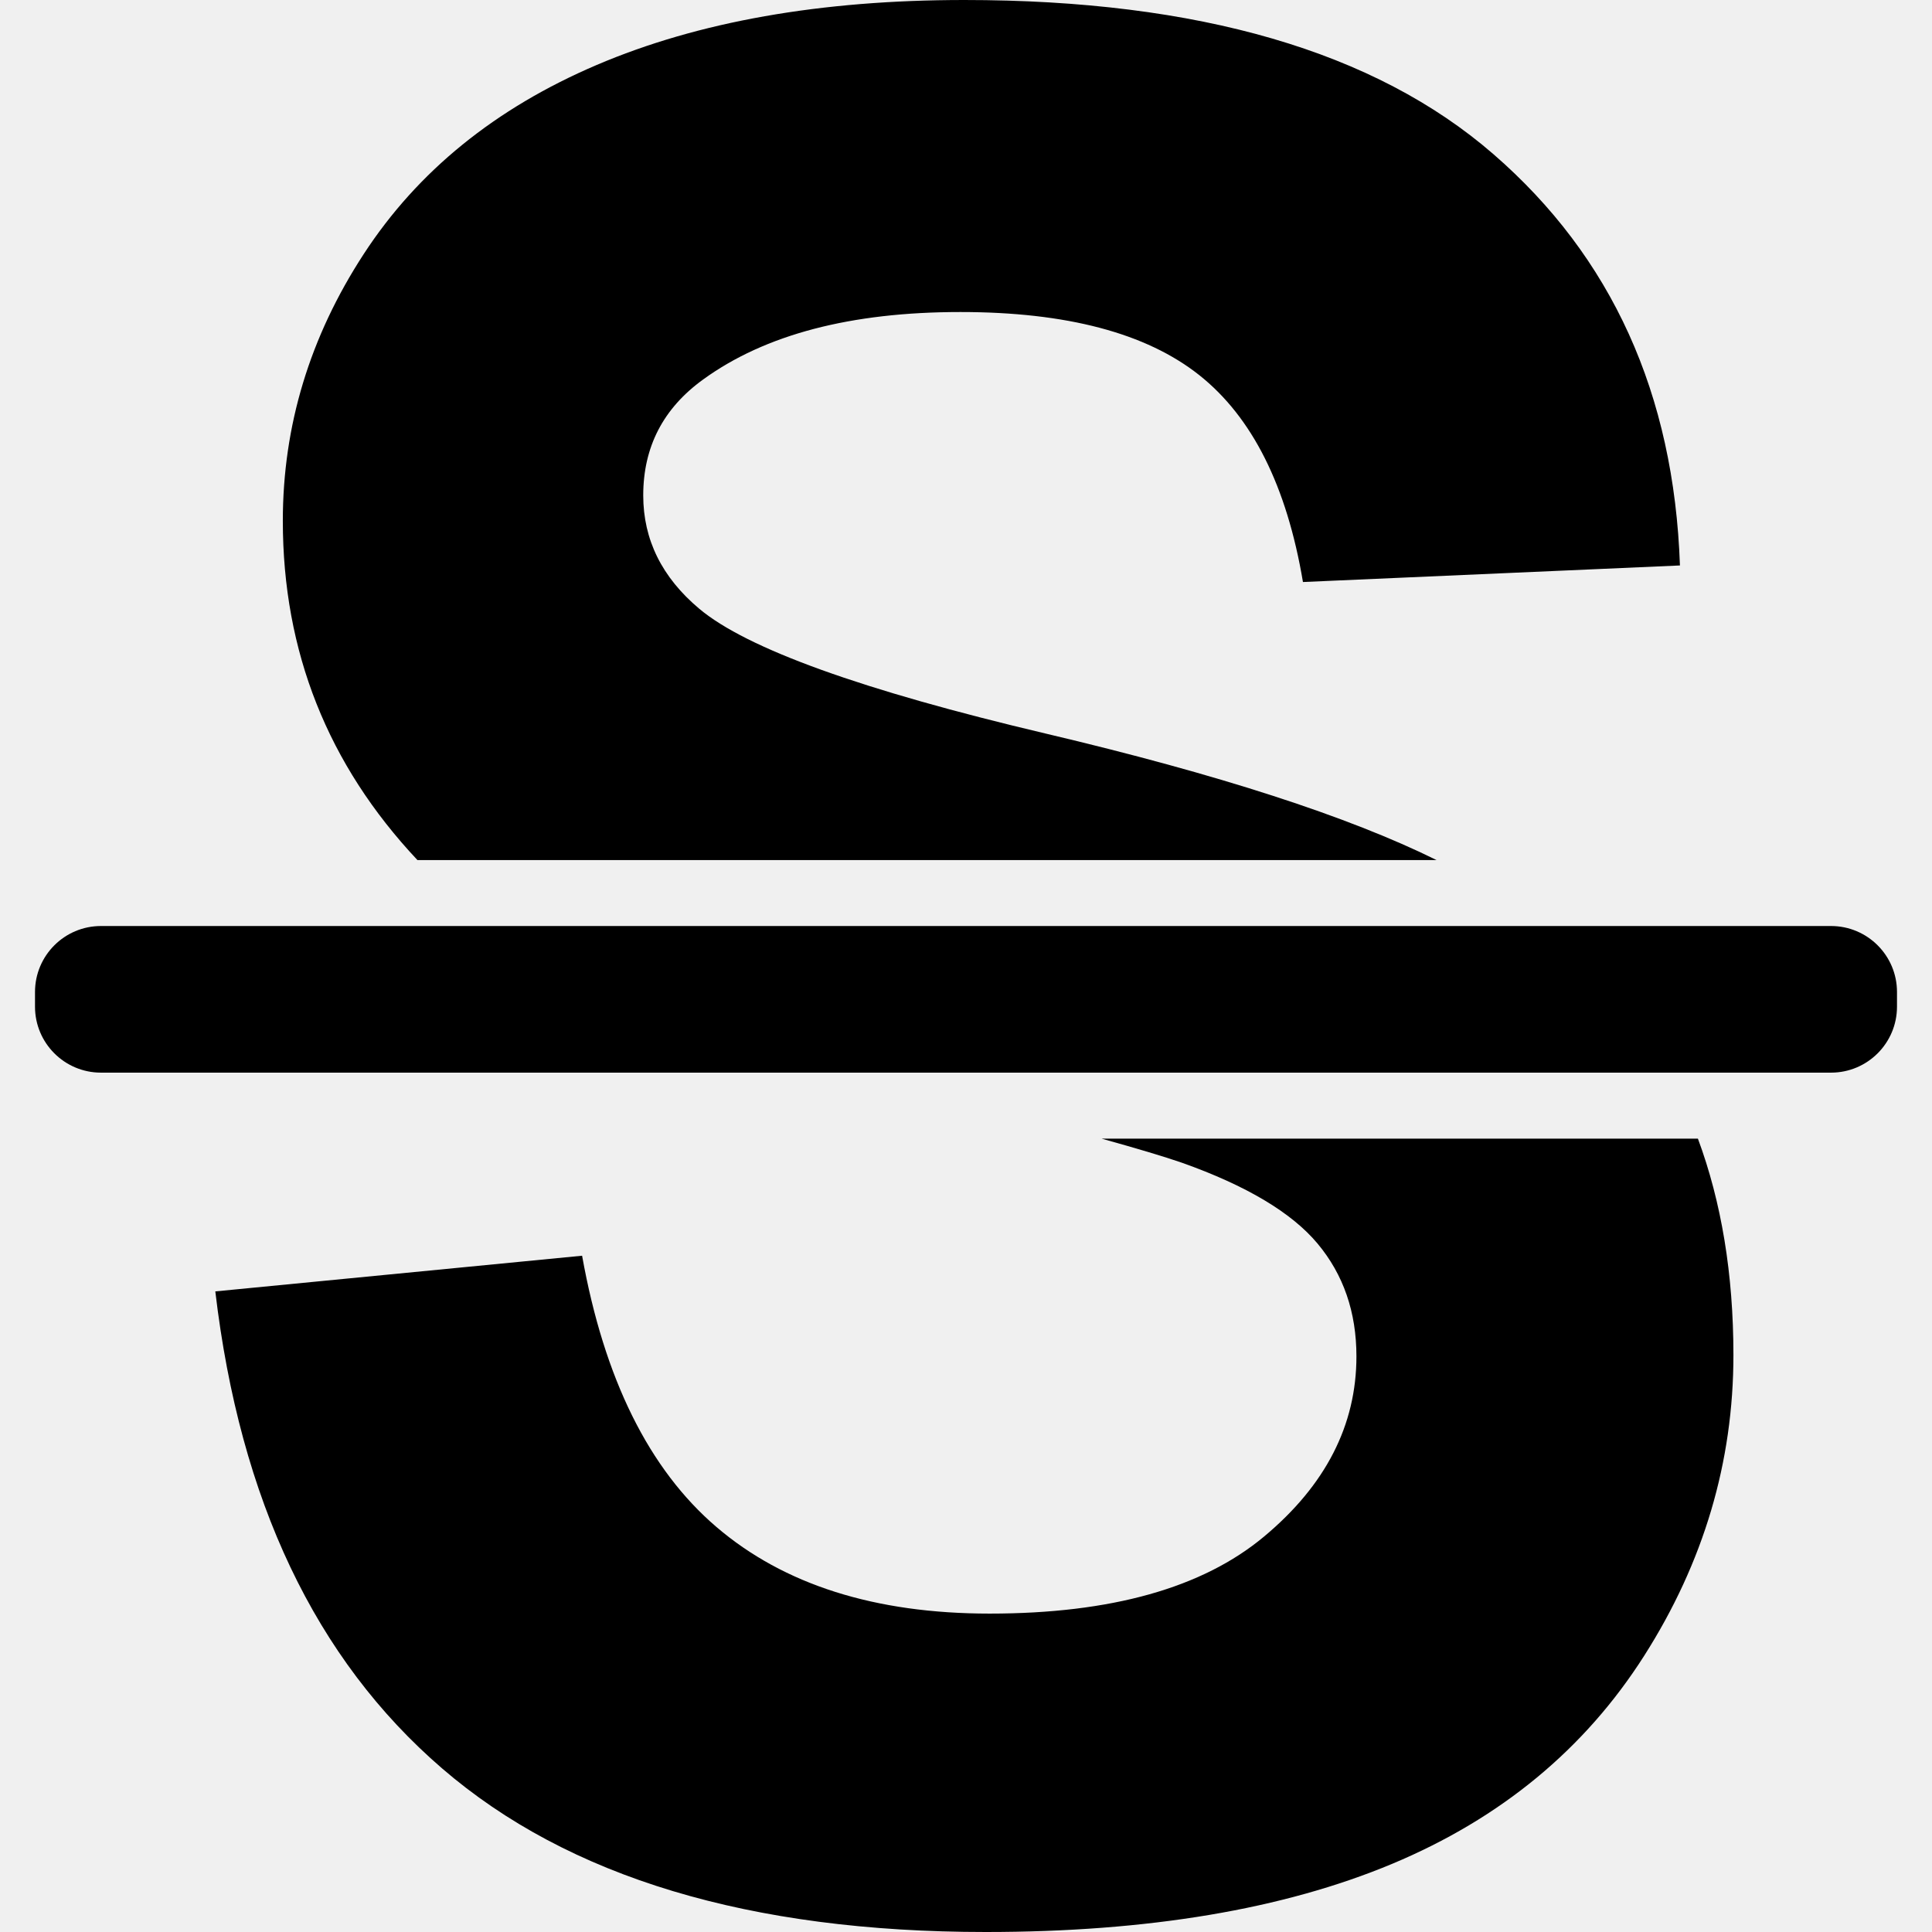
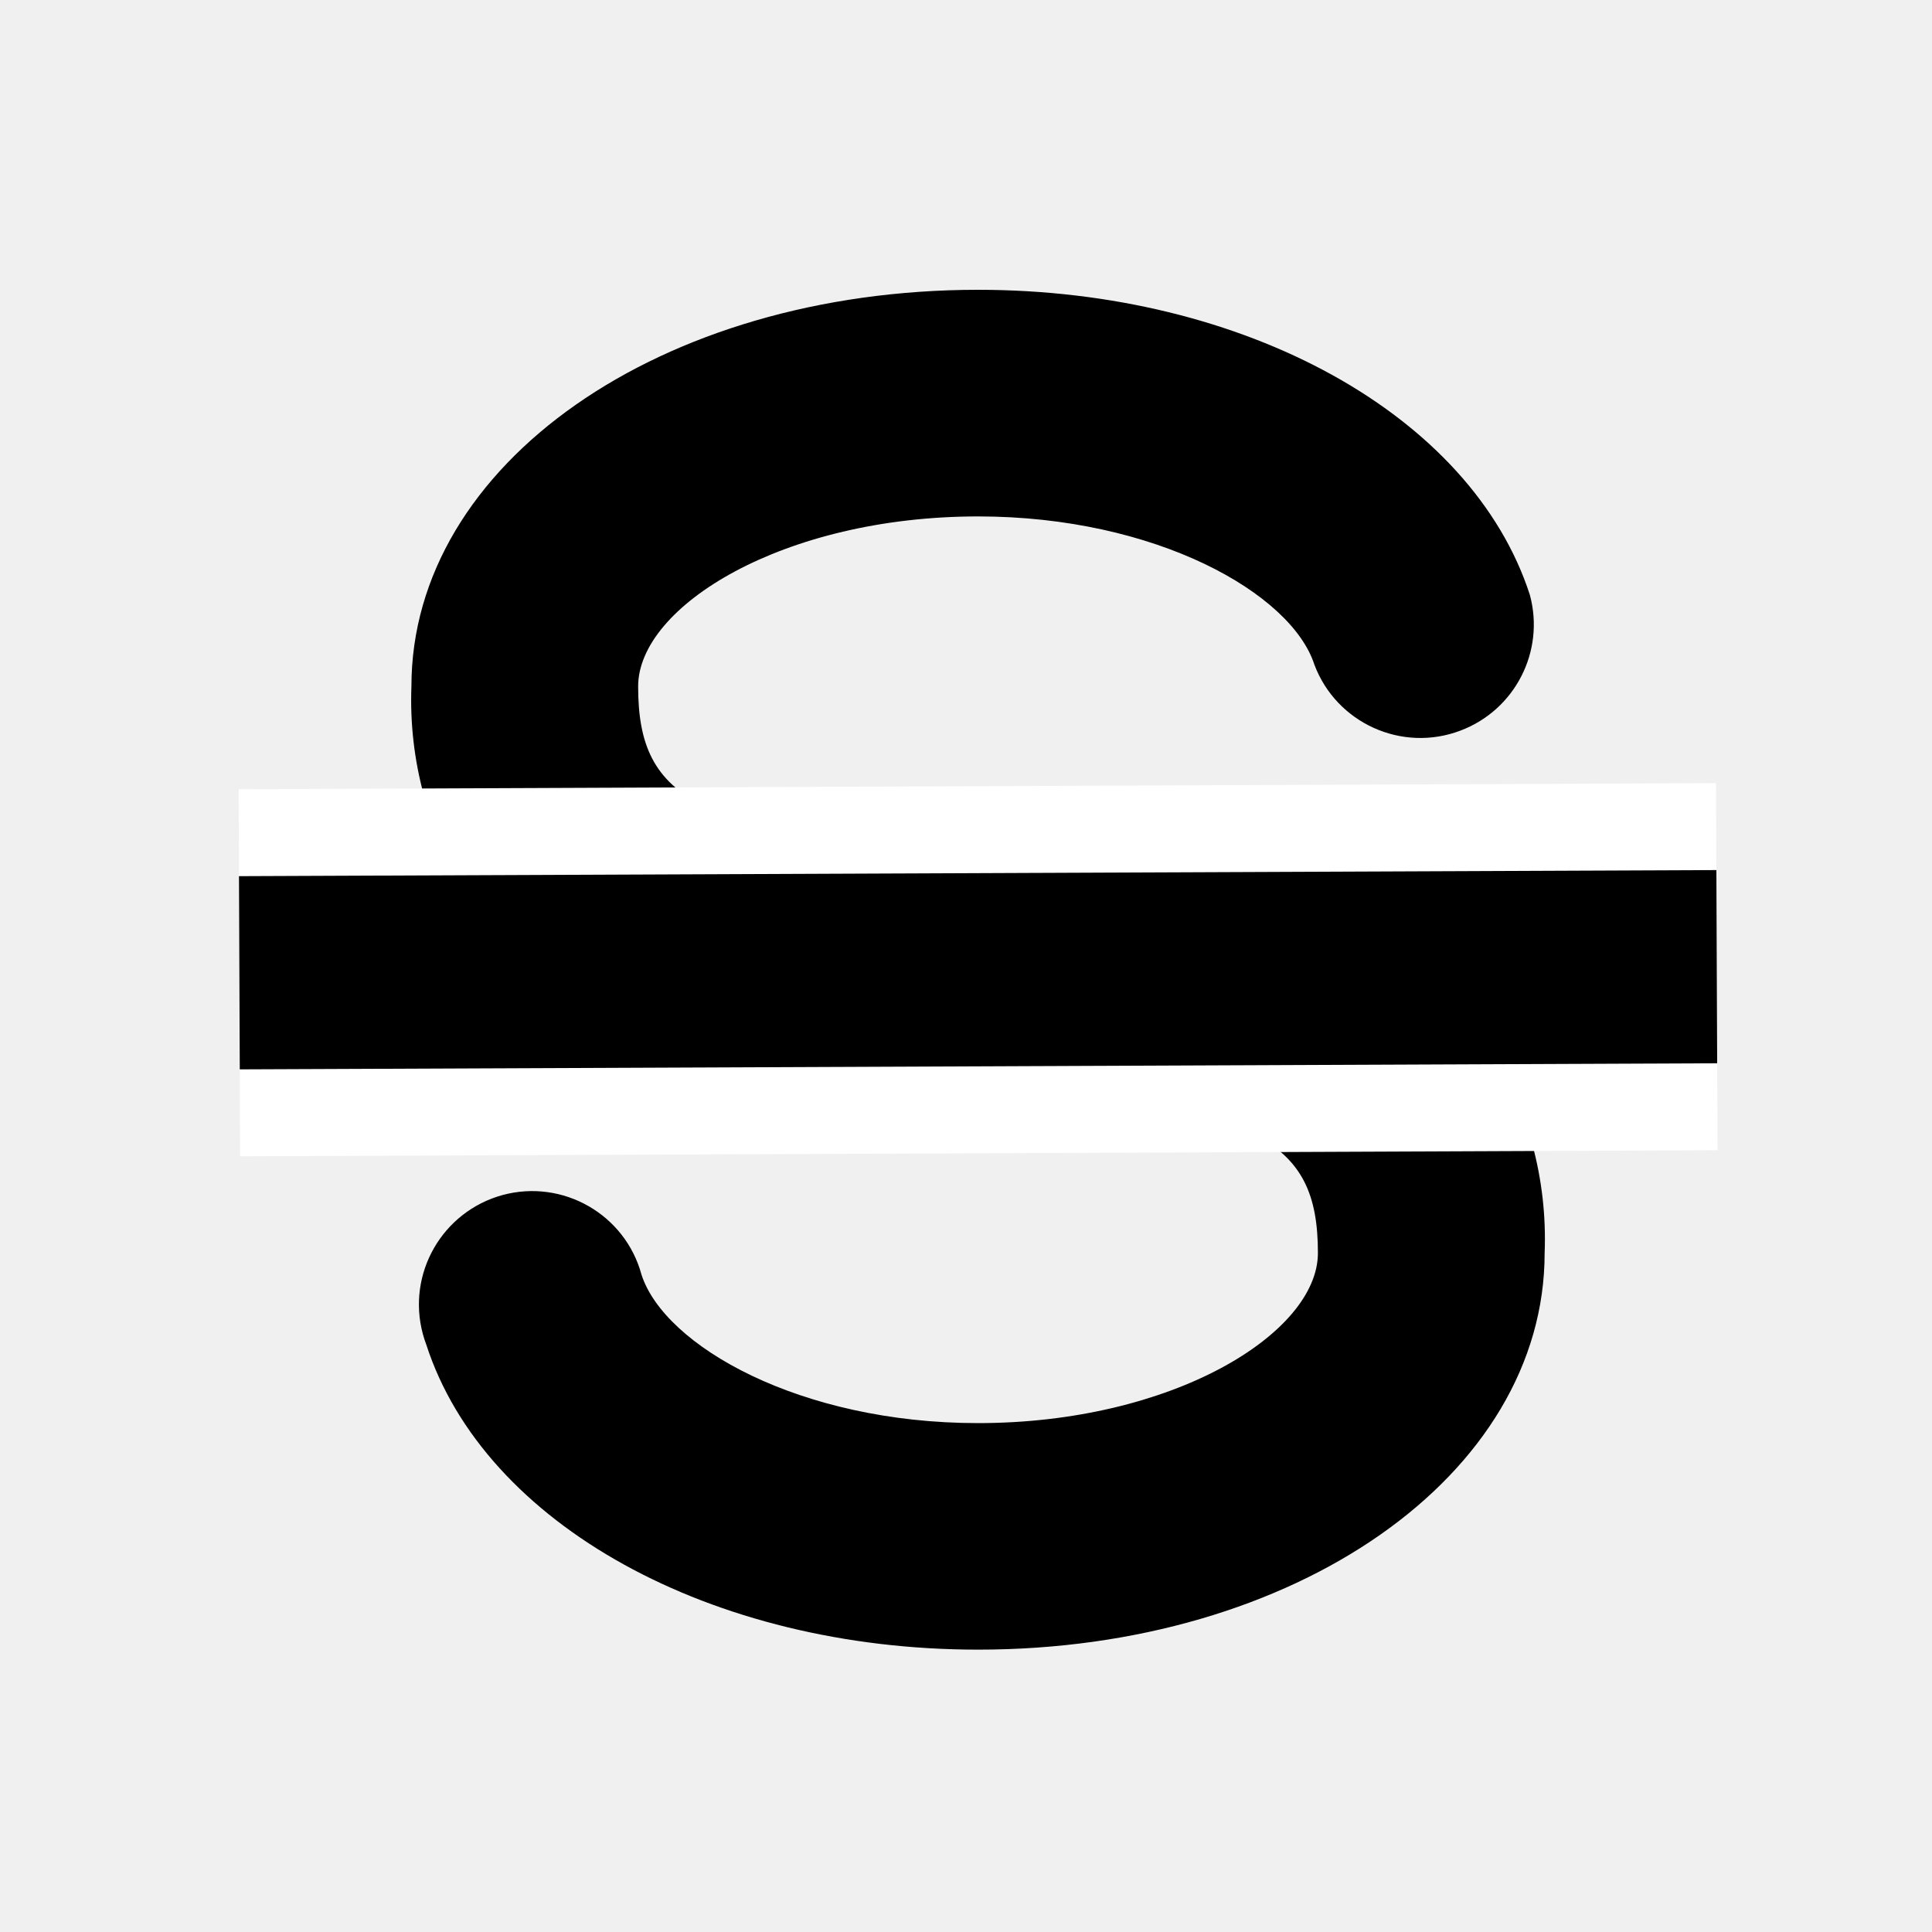
- <svg xmlns="http://www.w3.org/2000/svg" version="1.1" id="Capa_1" x="0px" y="0px" width="20px" height="20px" viewBox="0 0 537.643 537.643" style="enable-background:new 0 0 537.643 537.643;" xml:space="preserve">
+ <svg xmlns="http://www.w3.org/2000/svg" version="1.1" id="Layer_1" x="0px" y="0px" width="20px" height="20px" viewBox="0 0 20 20" enable-background="new 0 0 20 20" xml:space="preserve">
+   <path d="M10.133,8.866C7.241,8.62,6.606,8.301,6.606,7.106c0-0.831,1.505-1.76,3.519-1.76c1.842,0,3.245,0.797,3.482,1.536  c0.229,0.605,0.907,0.911,1.512,0.681c0.566-0.214,0.876-0.822,0.718-1.405C15.234,4.297,12.886,3,10.125,3  C6.841,3,4.259,4.804,4.259,7.106C4.23,7.869,4.435,8.624,4.846,9.268L10.133,8.866z" />
+   <path d="M10.106,11.212c2.9,0.243,3.537,0.562,3.537,1.759c0,0.831-1.505,1.761-3.519,1.761c-1.843,0-3.244-0.799-3.483-1.536  c-0.169-0.625-0.814-0.994-1.439-0.825c-0.625,0.172-0.994,0.815-0.824,1.441c0.01,0.036,0.021,0.071,0.035,0.108  c0.602,1.86,2.95,3.157,5.712,3.157c3.284,0,5.865-1.805,5.865-4.106c0.03-0.763-0.175-1.518-0.586-2.161L10.106,11.212z" />
  <g>
-     <g>
-       <path d="M399.768,239.341c-24.479-12.105-60.643-23.837-108.771-35.202c-51.035-12.051-83.17-23.624-96.402-34.731    c-10.404-8.739-15.594-19.253-15.594-31.542c0-13.47,5.544-24.217,16.658-32.253c17.247-12.521,41.114-18.782,71.592-18.782    c29.529,0,51.69,5.851,66.458,17.54c14.761,11.702,24.388,30.9,28.88,57.595l104.909-4.608    c-1.658-47.724-18.96-85.882-51.928-114.475C382.62,14.296,333.525,0,268.316,0c-39.933,0-74.015,6.022-102.253,18.073    c-28.231,12.05-49.847,29.59-64.848,52.632c-15.006,23.029-22.509,47.791-22.509,74.248c0,36.365,12.503,67.828,37.46,94.389    H399.768L399.768,239.341z" />
-       <path d="M351.775,427.592c-17.13,14.303-42.59,21.445-76.372,21.445c-31.897,0-57.234-8.029-76.029-24.102    c-18.776-16.064-31.242-41.23-37.387-75.49l-102.069,9.928c6.848,58.121,27.876,102.369,63.085,132.725    c35.202,30.361,85.643,45.545,151.335,45.545c45.129,0,82.81-6.322,113.061-18.961c30.239-12.643,53.63-31.951,70.172-57.949    c16.536-25.986,24.811-53.869,24.811-83.643c0-22.582-3.348-42.619-9.884-60.232H306.529c9.97,2.766,17.467,5.012,22.388,6.713    c17.95,6.377,30.538,13.881,37.742,22.504c7.209,8.629,10.813,19.088,10.813,31.371    C377.473,396.582,368.911,413.297,351.775,427.592z" />
-       <path d="M28.101,298.498h207.486h228.41h45.545c10.142,0,18.36-8.221,18.36-18.361v-4.082c0-10.141-8.219-18.36-18.36-18.36    h-80.453H136.89H28.101c-10.141,0-18.36,8.219-18.36,18.36v4.082C9.74,290.277,17.959,298.498,28.101,298.498z" />
-     </g>
+     <line fill="#BAAEAE" stroke="#FFFFFF" stroke-width="3.8" stroke-miterlimit="10" x1="17.772" y1="10.007" x2="2.478" y2="10.07" />
+     <line fill="#BAAEAE" stroke="#000000" stroke-width="2" stroke-miterlimit="10" x1="17.772" y1="10.007" x2="2.478" y2="10.07" />
  </g>
-   <g>
- </g>
-   <g>
- </g>
-   <g>
- </g>
-   <g>
- </g>
-   <g>
- </g>
-   <g>
- </g>
-   <g>
- </g>
-   <g>
- </g>
-   <g>
- </g>
-   <g>
- </g>
-   <g>
- </g>
-   <g>
- </g>
-   <g>
- </g>
-   <g>
- </g>
-   <g>
- </g>
</svg>
